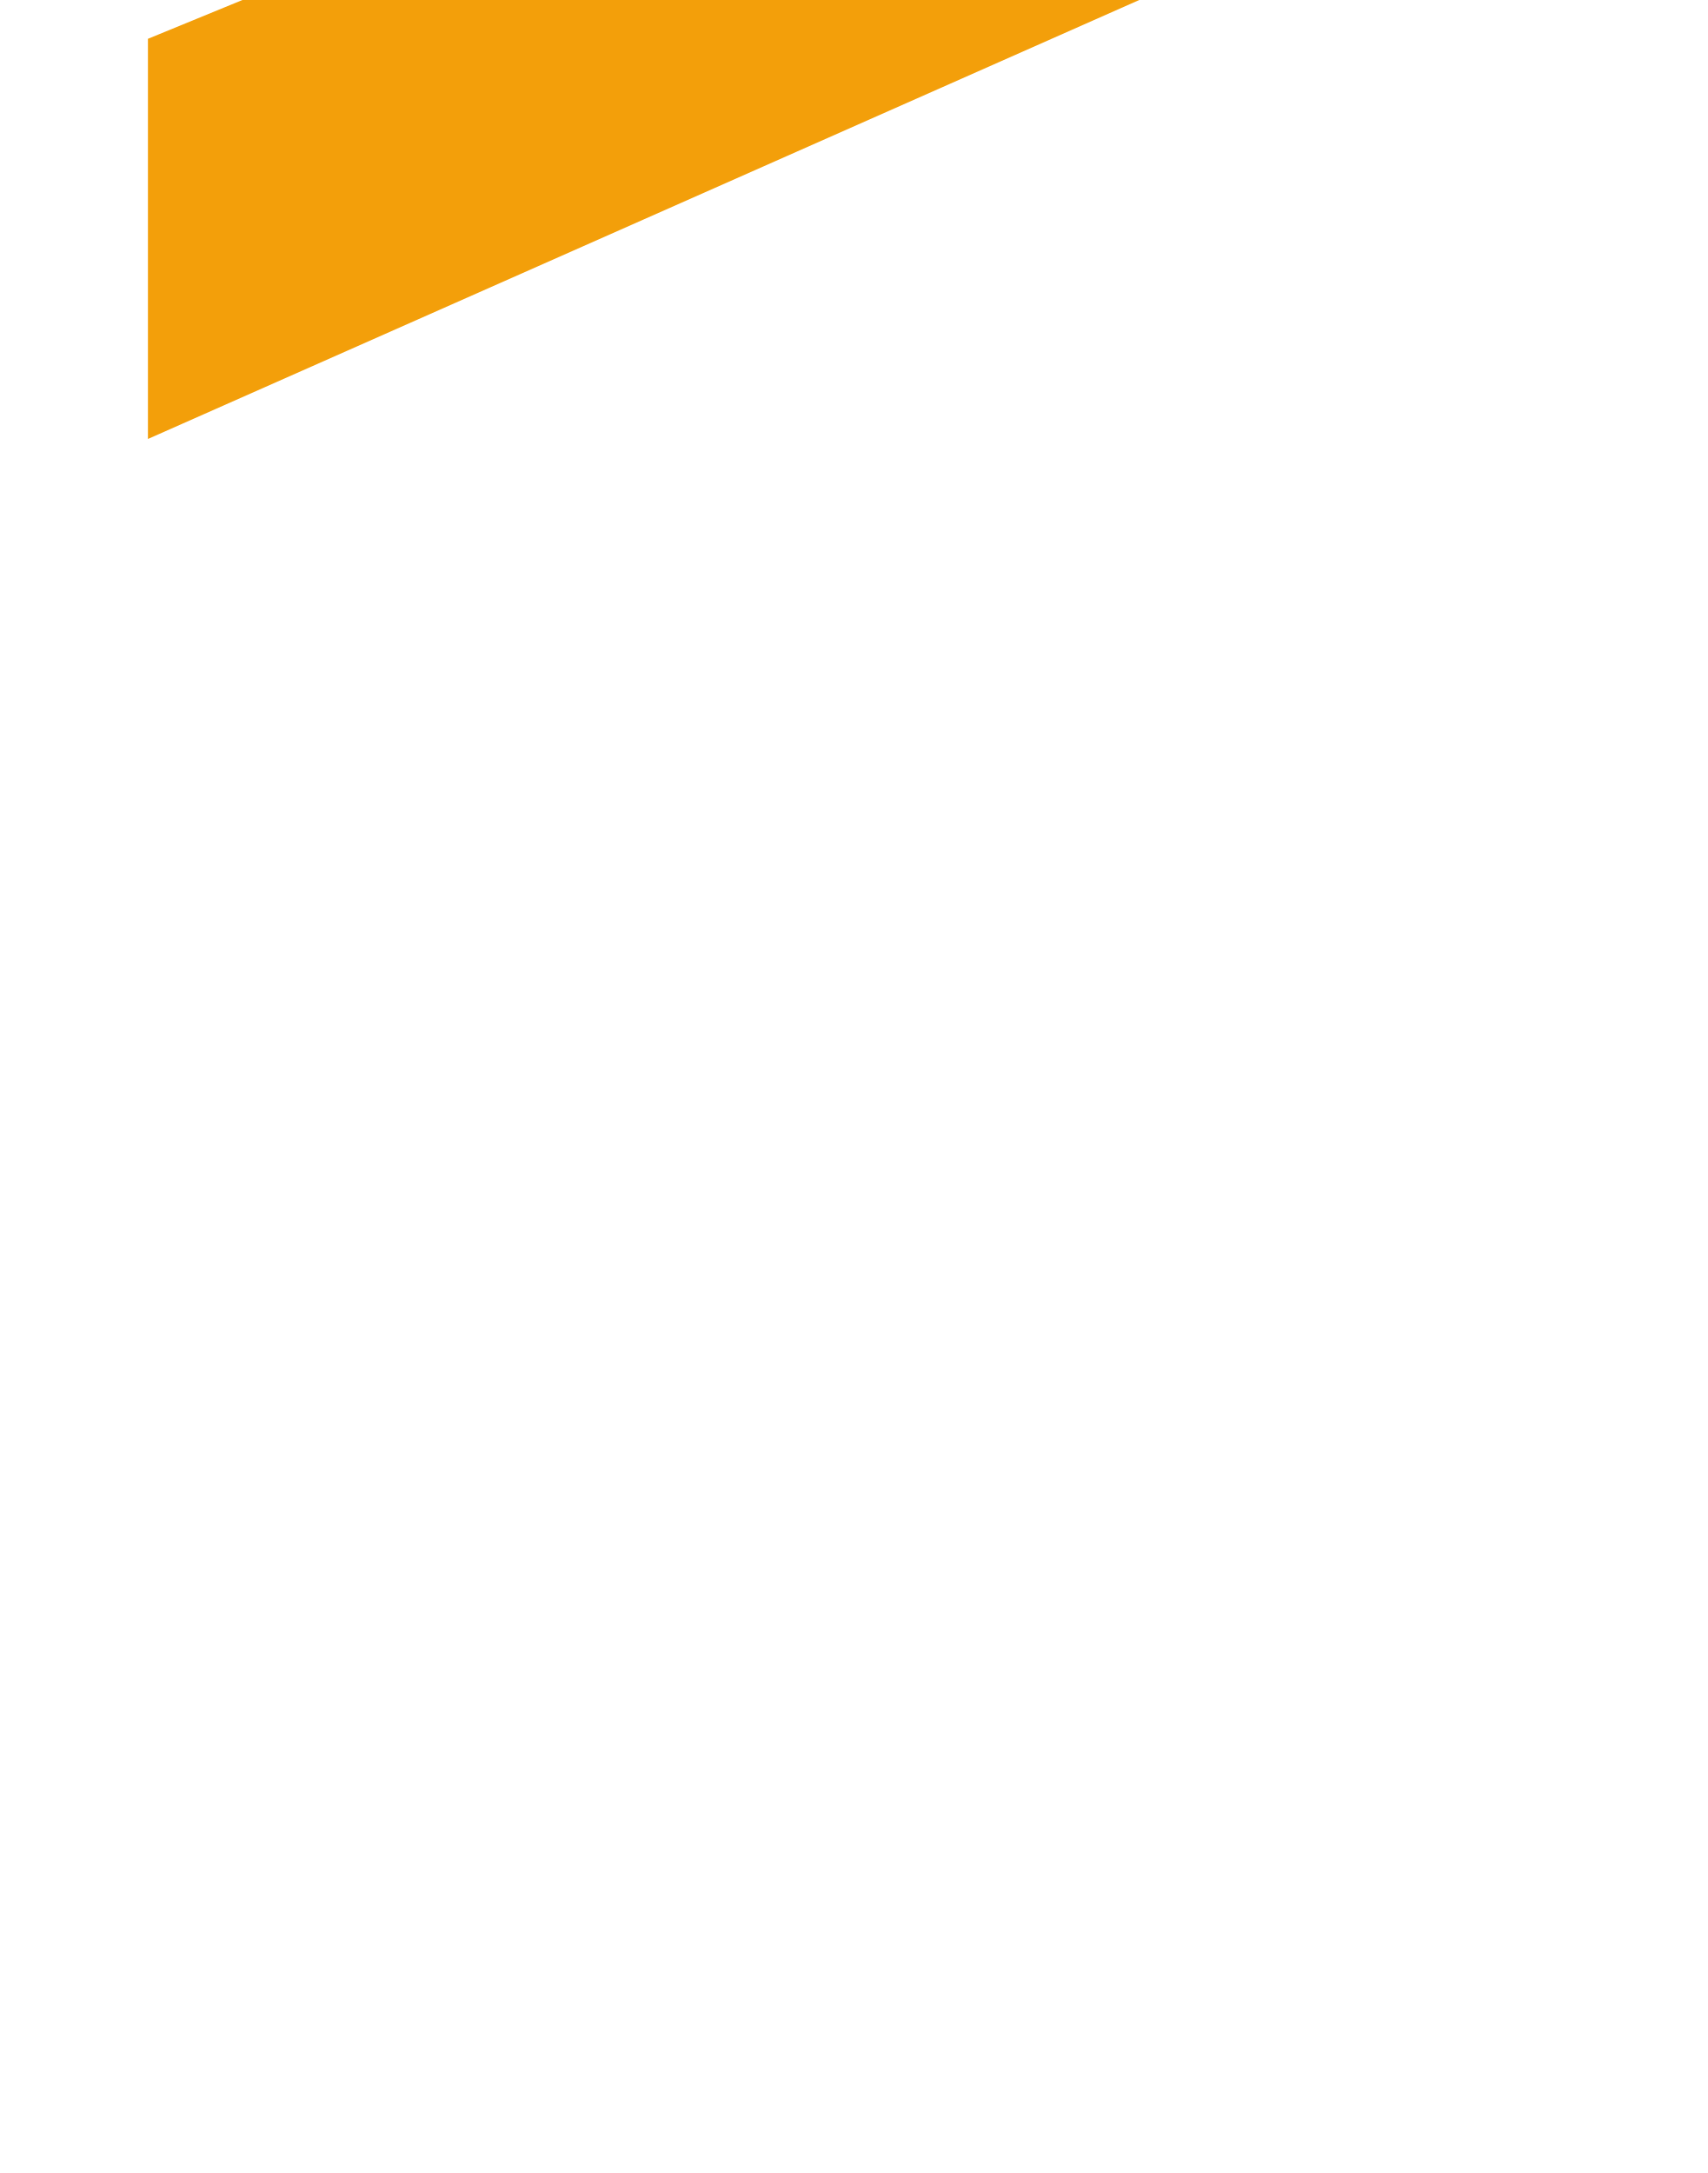
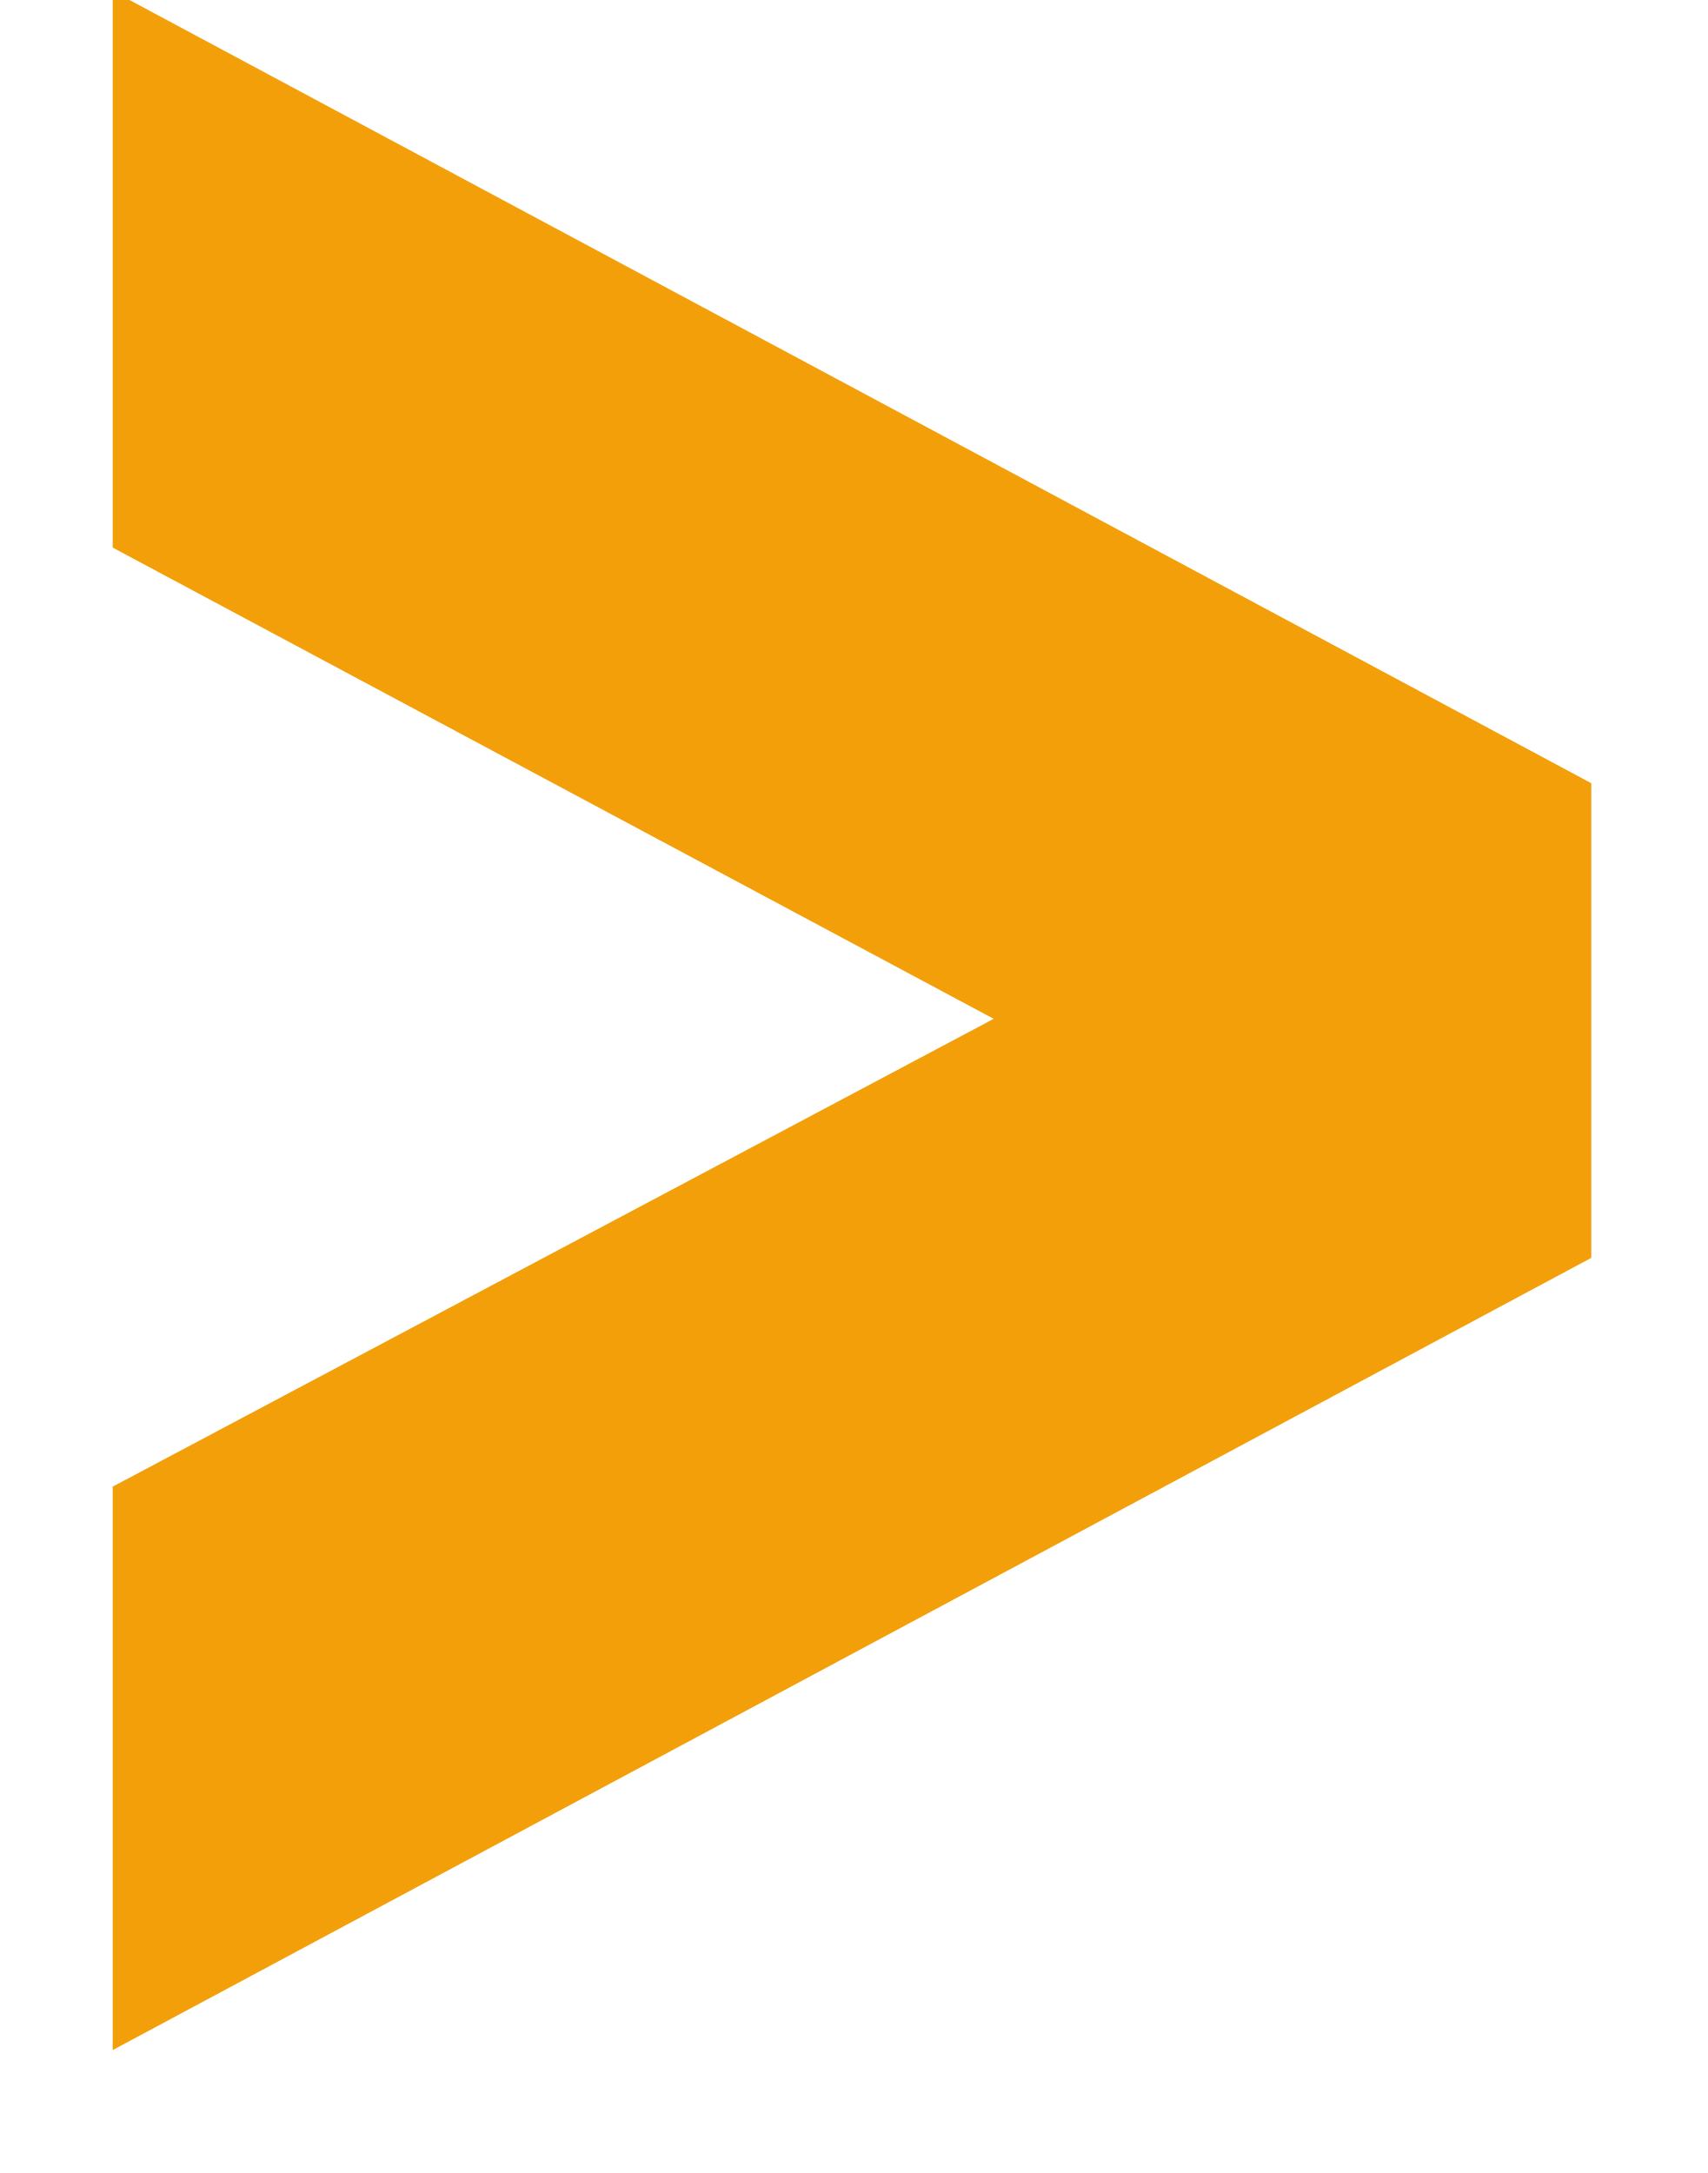
<svg xmlns="http://www.w3.org/2000/svg" width="11px" height="14px" viewBox="0 0 11 14" version="1.1">
  <defs />
-   <g id="1440" stroke="none" stroke-width="1" fill="none" fill-rule="evenodd" transform="translate(-302, -3987)" font-family="NeuzeitGro-Bla, Neuzeit Grotesk" font-size="22" font-weight="700" line-spacing="32">
-     <g id="services" transform="translate(0, 3427)" fill="#F39F0A">
-       <g id="decoration" transform="translate(197, 95)">
-         <text id="&gt;-copy">
-           <tspan x="105" y="470">&gt;</tspan>
-         </text>
+   <g id="Home" stroke="none" stroke-width="1" fill="none" fill-rule="evenodd">
+     <g id="1440" transform="translate(-302, -3987)" fill="#F39F0A">
+       <g id="services" transform="translate(0, 3427)">
+         <g id="decoration" transform="translate(197, 121)">
+           <g id="Group-14" transform="translate(105, 438)">
+             <polygon id="&gt;-copy" points="0.726 14.208 0.726 10.578 6.402 7.564 0.726 4.528 0.726 0.942 10.252 6.046 10.252 9.104" />
+           </g>
+         </g>
      </g>
    </g>
  </g>
</svg>
